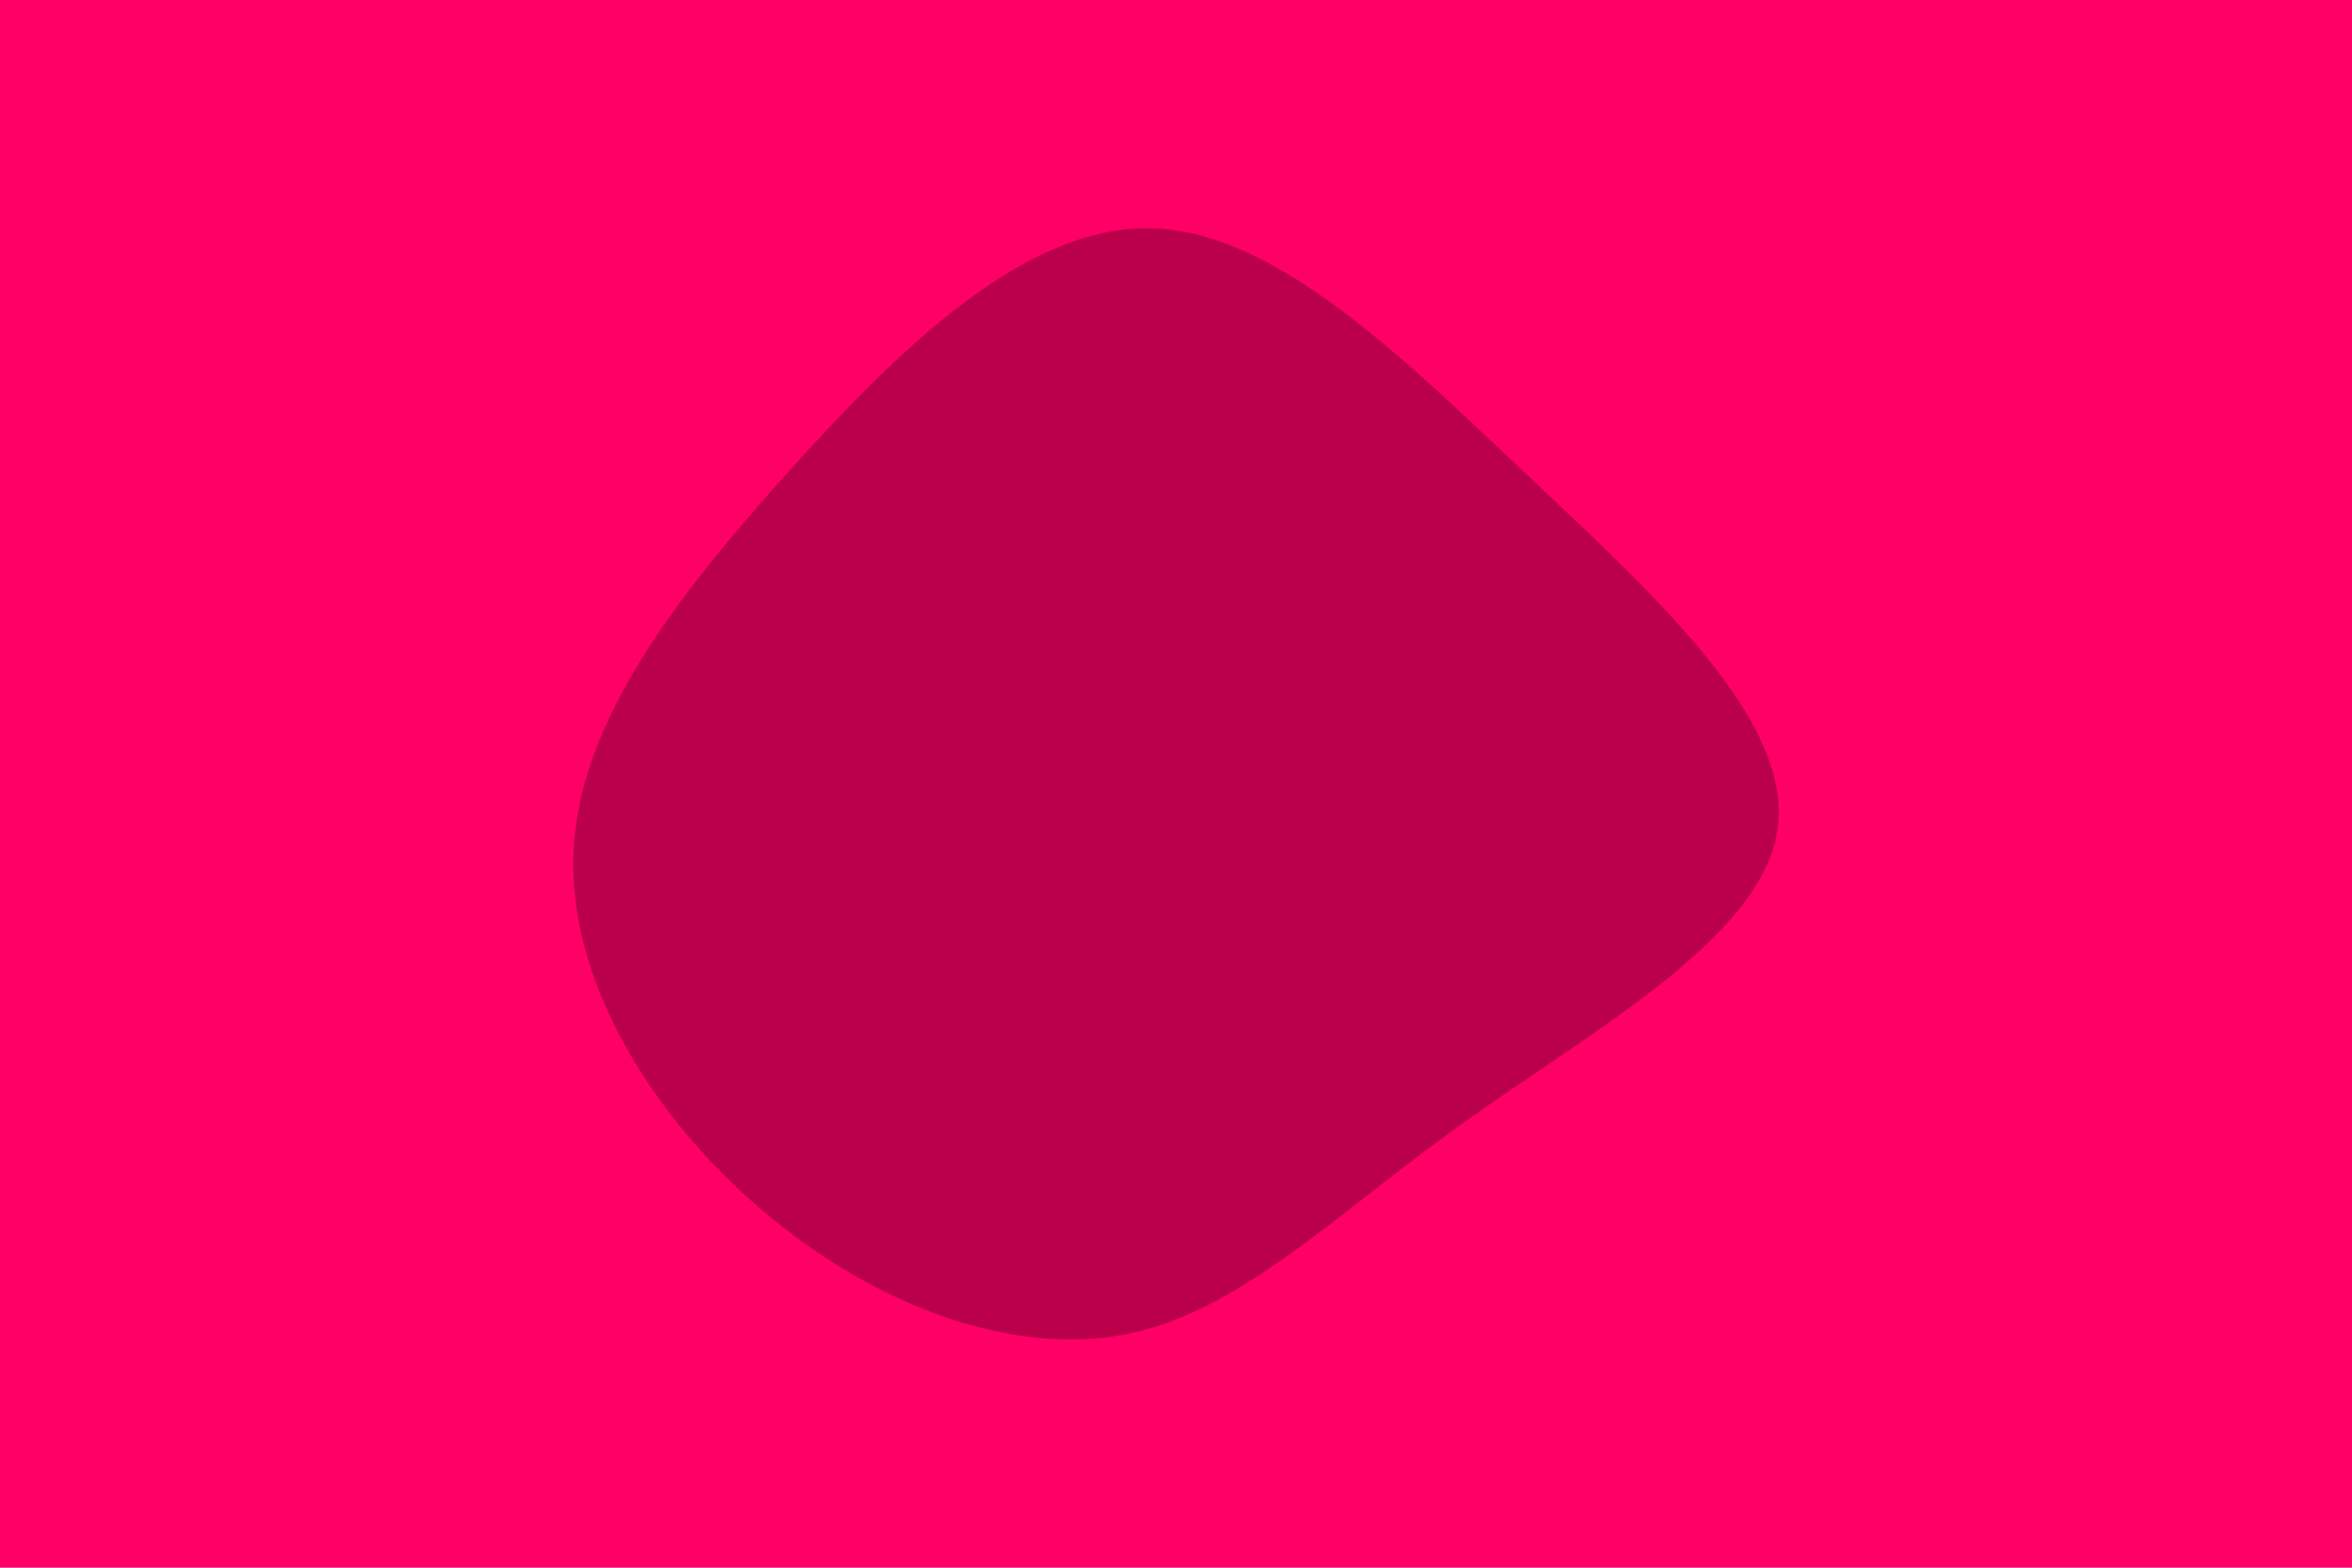
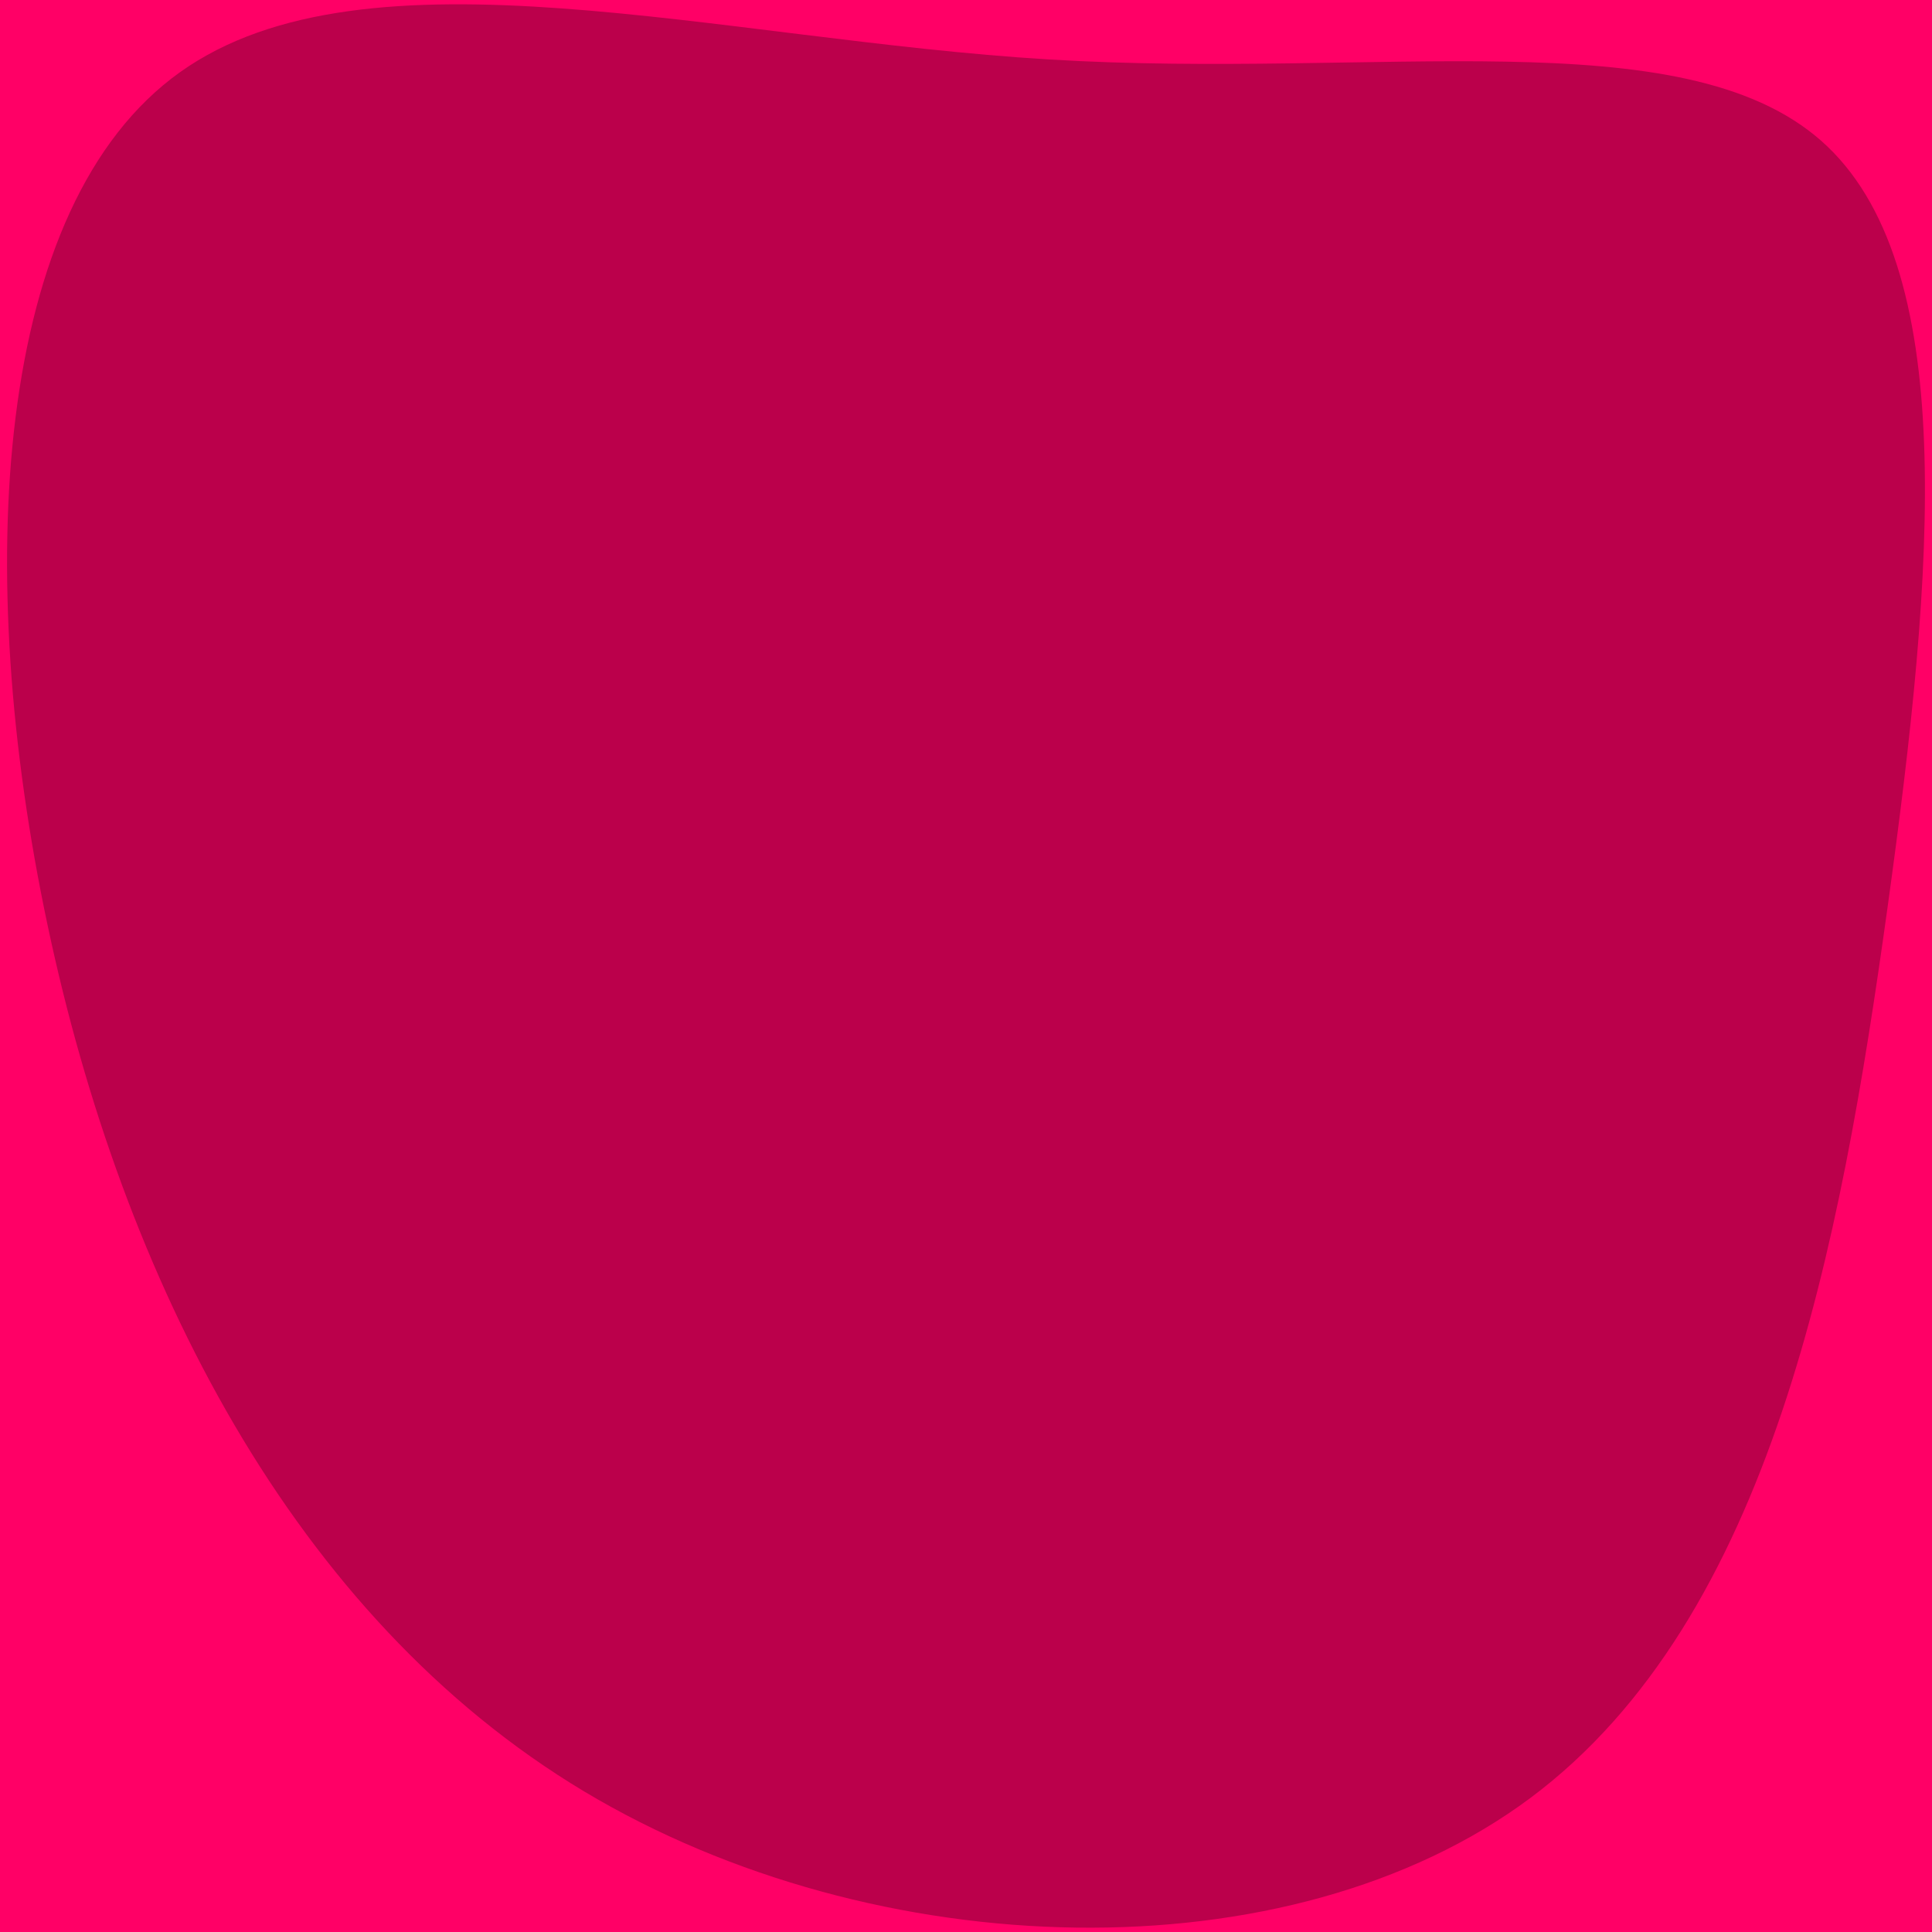
- <svg xmlns="http://www.w3.org/2000/svg" id="visual" viewBox="0 0 900 600" width="900" height="600" version="1.1">
-   <rect x="0" y="0" width="900" height="600" fill="#FF0066" />
-   <g transform="translate(438.6595 323.6538)">
-     <path d="M145.2 -142.4C195.2 -95.2 247.6 -47.6 241.5 -6.1C235.4 35.4 170.7 70.7 120.7 106.5C70.7 142.4 35.4 178.7 -8.4 187.1C-52.1 195.4 -104.2 175.8 -146.5 140C-188.8 104.2 -221.4 52.1 -219.2 2.2C-216.9 -47.6 -179.9 -95.2 -137.6 -142.4C-95.2 -189.6 -47.6 -236.3 0 -236.3C47.6 -236.3 95.2 -189.6 145.2 -142.4" fill="#BB004B" />
+ <svg xmlns="http://www.w3.org/2000/svg" id="visual" viewBox="0 0 900 900" width="900" height="900" version="1.1">
+   <rect x="0" y="0" width="900" height="900" fill="#FF0066" />
+   <g transform="translate(500.3932 318.6024)">
+     <path d="M347.9 -253.1C412.7 -196.1 400.8 -53.7 378.9 104.1C357 261.9 324.9 435 212.6 518.9C100.2 602.7 -92.4 597.3 -228.3 515.9C-364.2 434.4 -443.4 276.8 -478.2 112.5C-513.1 -51.8 -503.6 -222.9 -416.5 -285C-329.4 -347.1 -164.7 -300.1 -11.6 -290.9C141.5 -281.6 283 -310.1 347.9 -253.1" fill="#BB004B" />
  </g>
</svg>
